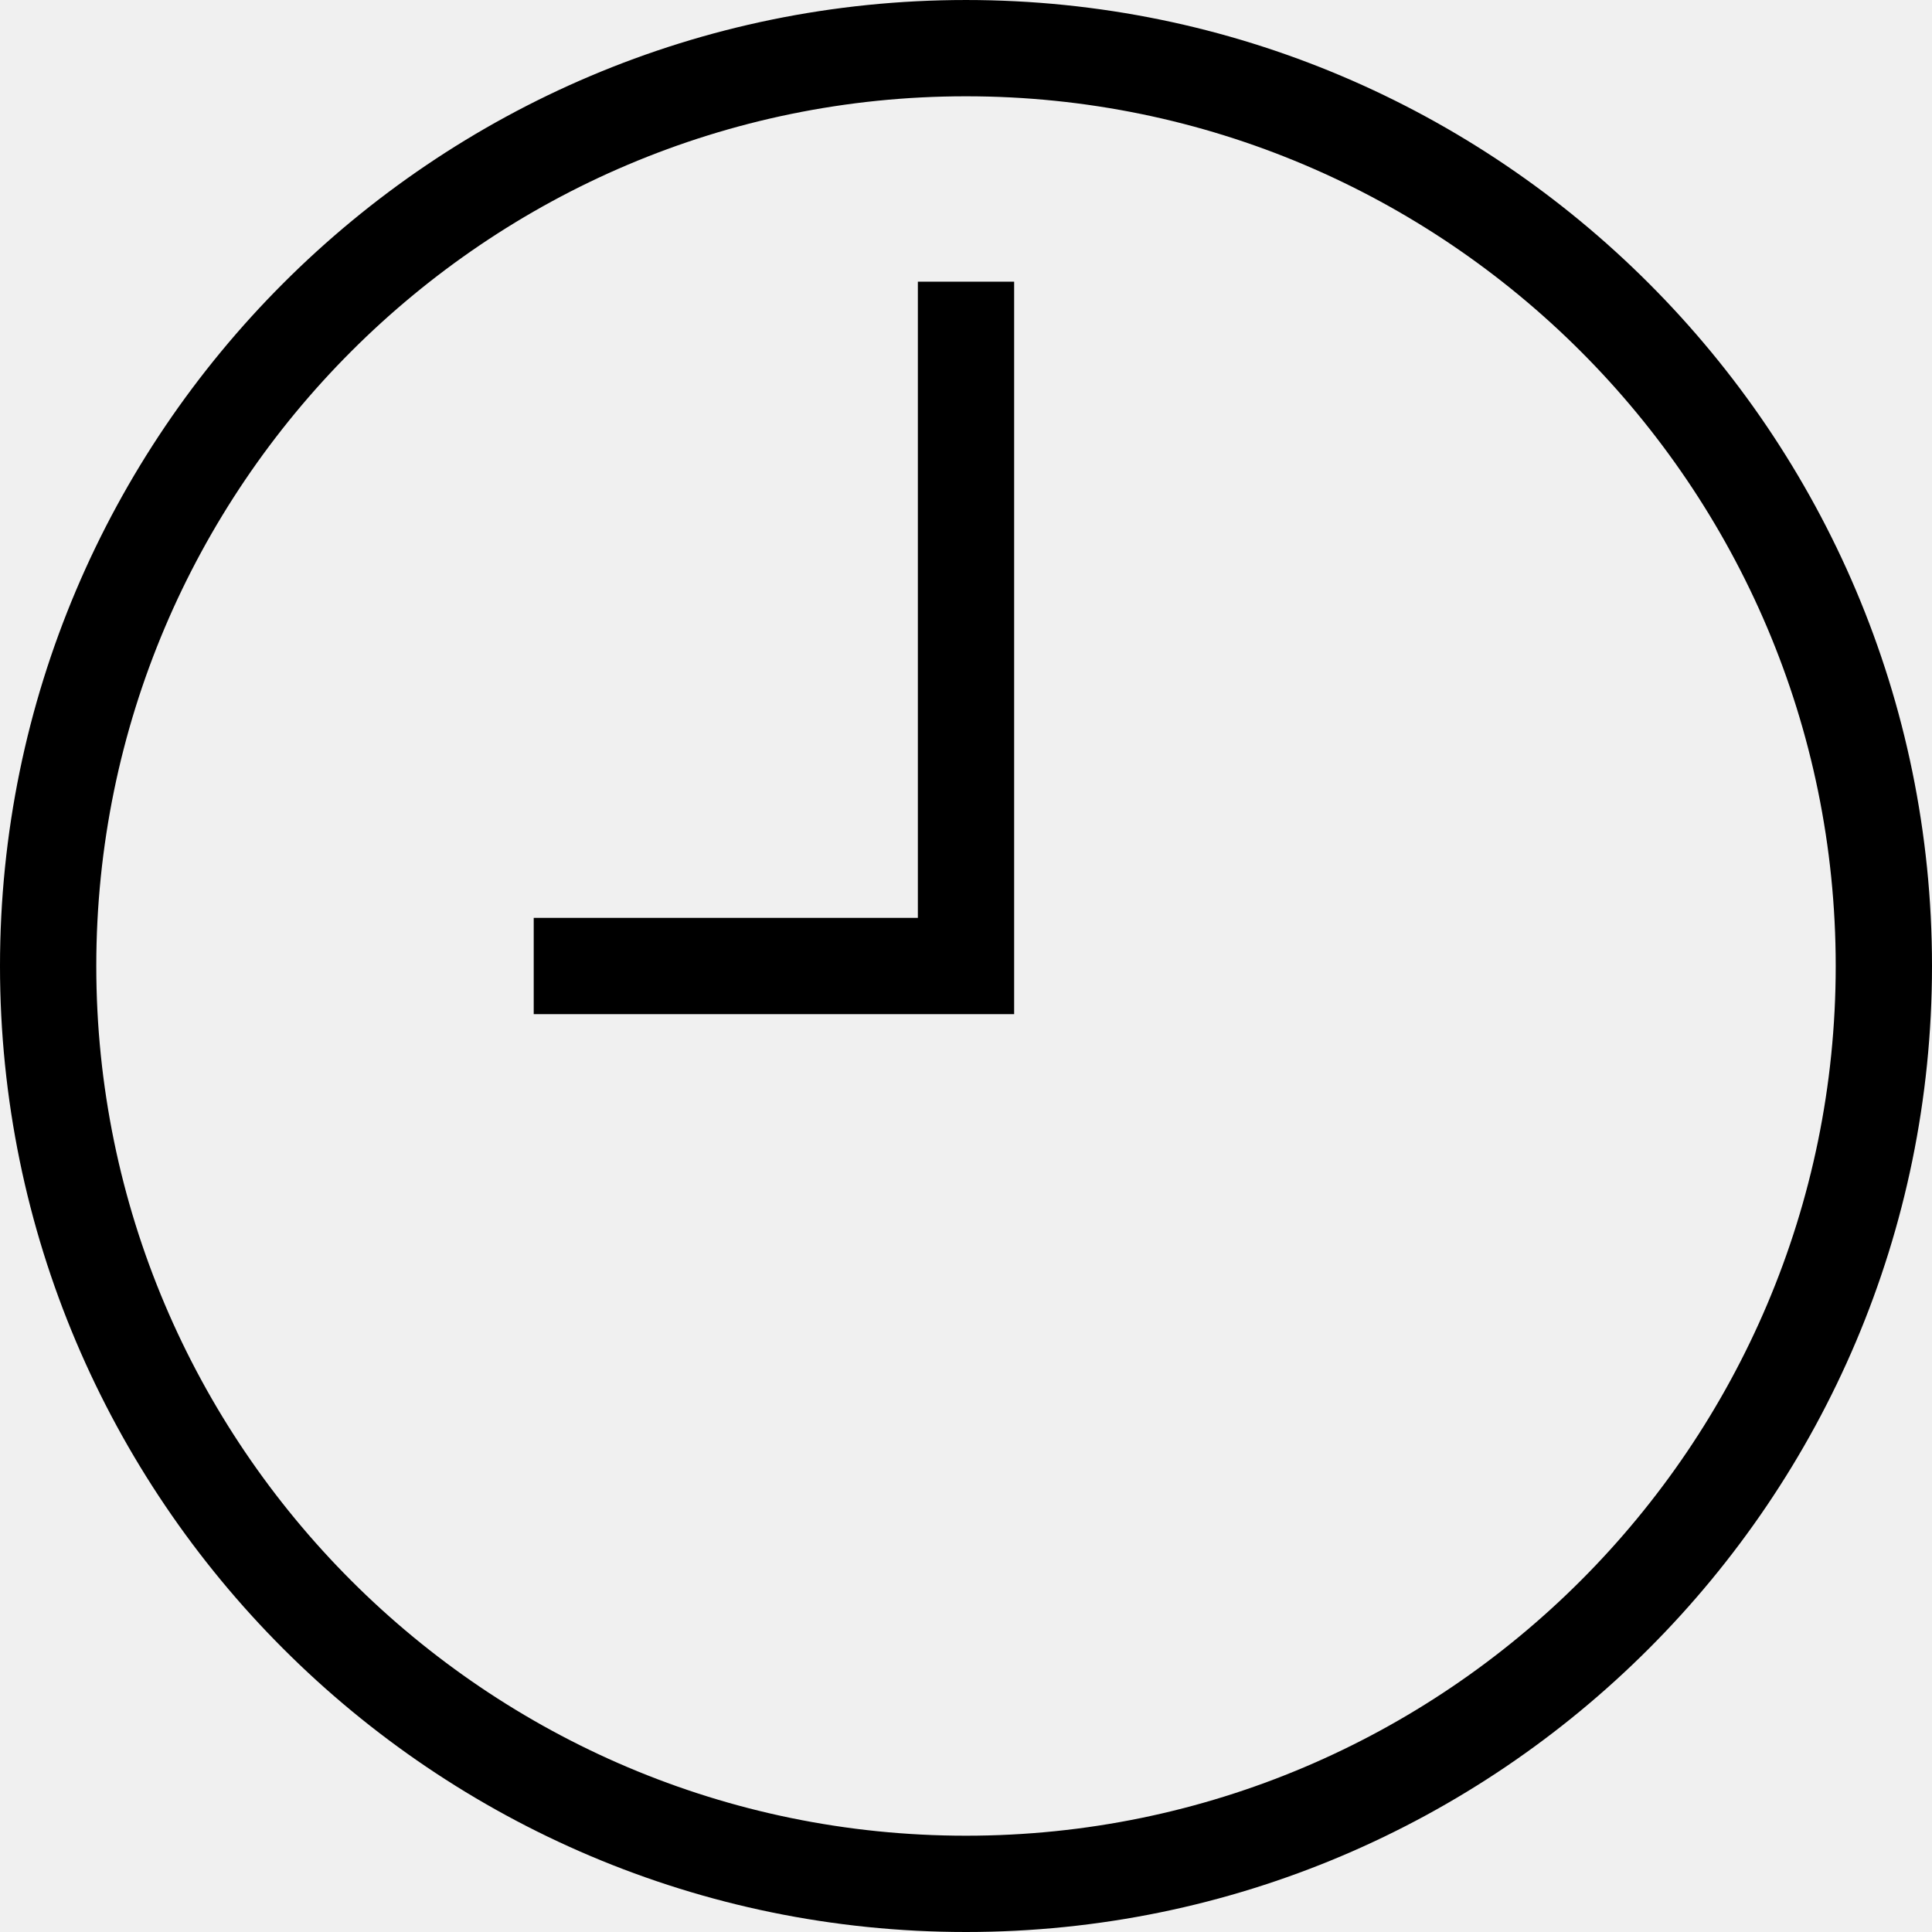
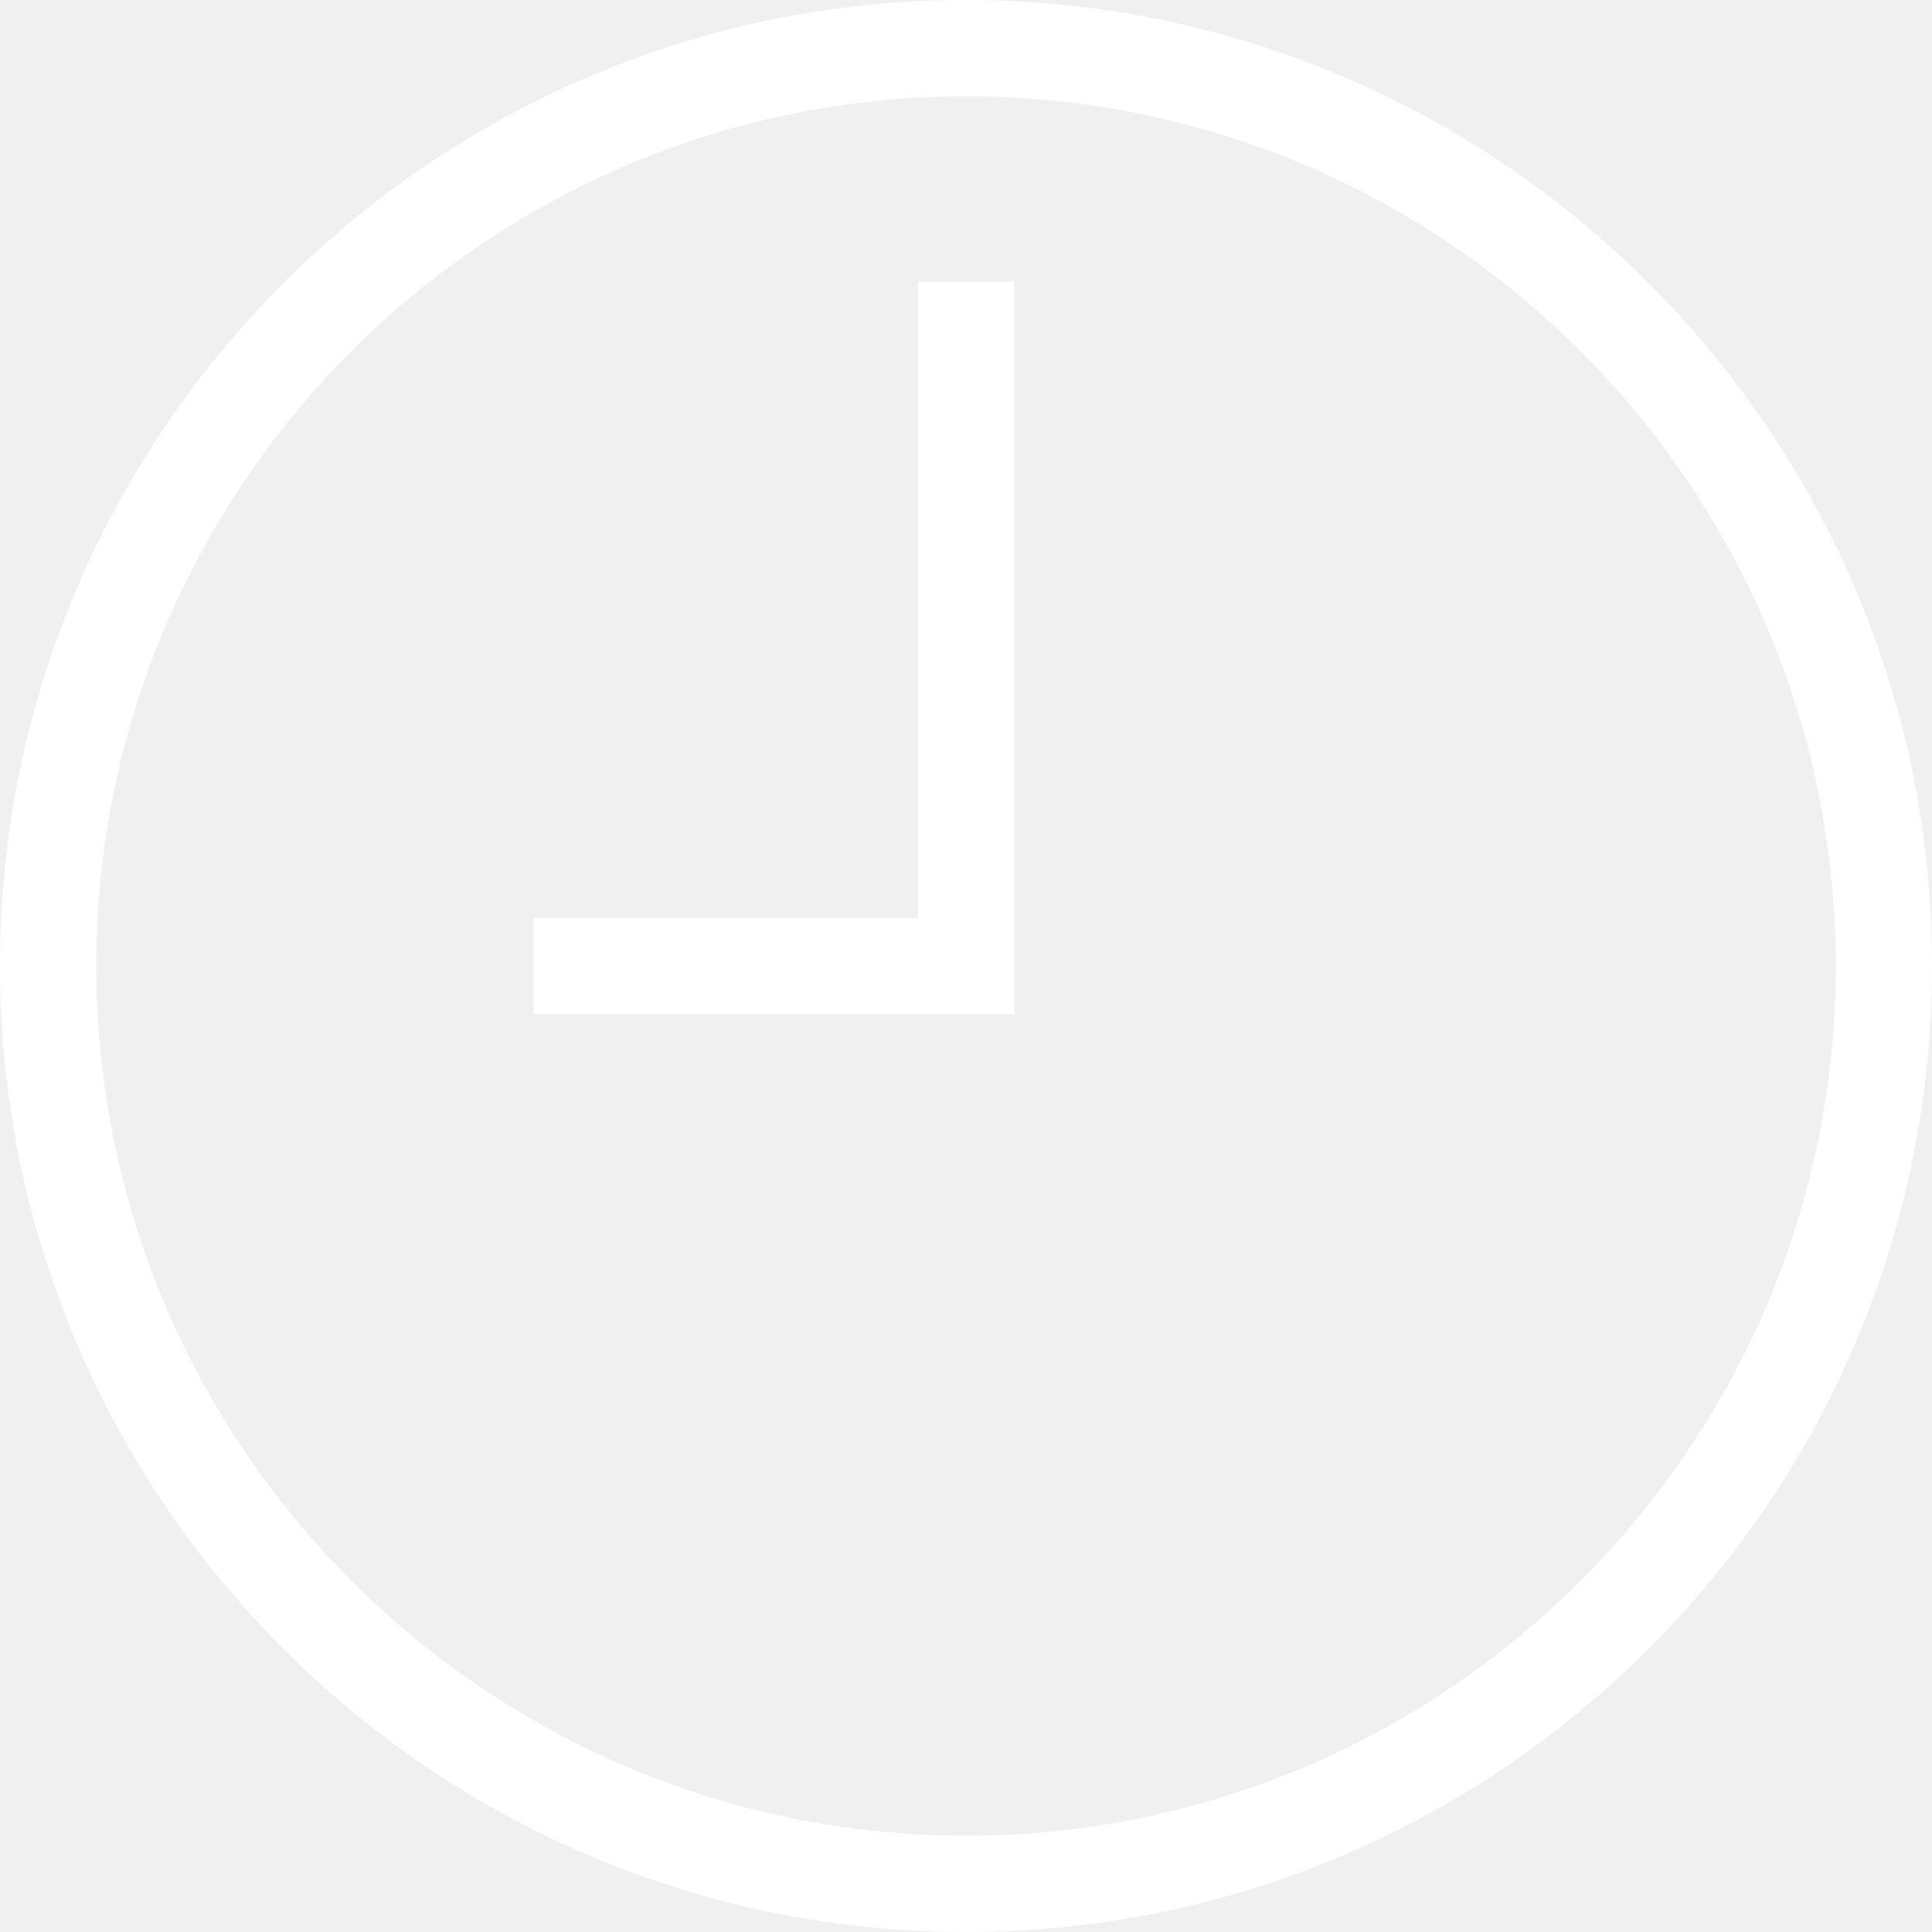
- <svg xmlns="http://www.w3.org/2000/svg" version="1.1" id="Capa_1" x="0px" y="0px" viewBox="0 0 300.988 300.988" style="enable-background:new 0 0 300.988 300.988;" xml:space="preserve">
+ <svg xmlns="http://www.w3.org/2000/svg" version="1.1" fill="#fff" x="0px" y="0px" viewBox="0 0 300.988 300.988" style="enable-background:new 0 0 300.988 300.988;" xml:space="preserve">
  <g>
    <g>
      <path d="M150.494,0.001C67.511,0.001,0,67.512,0,150.495s67.511,150.493,150.494,150.493s150.494-67.511,150.494-150.493    S233.476,0.001,150.494,0.001z M150.494,285.987C75.782,285.987,15,225.206,15,150.495S75.782,15.001,150.494,15.001    s135.494,60.782,135.494,135.493S225.205,285.987,150.494,285.987z" />
      <polygon points="142.994,142.995 83.148,142.995 83.148,157.995 157.994,157.995 157.994,43.883 142.994,43.883   " />
    </g>
    <g>
	</g>
    <g>
	</g>
    <g>
	</g>
    <g>
	</g>
    <g>
	</g>
    <g>
	</g>
    <g>
	</g>
    <g>
	</g>
    <g>
	</g>
    <g>
	</g>
    <g>
	</g>
    <g>
	</g>
    <g>
	</g>
    <g>
	</g>
    <g>
	</g>
  </g>
  <g>
</g>
  <g>
</g>
  <g>
</g>
  <g>
</g>
  <g>
</g>
  <g>
</g>
  <g>
</g>
  <g>
</g>
  <g>
</g>
  <g>
</g>
  <g>
</g>
  <g>
</g>
  <g>
</g>
  <g>
</g>
  <g>
</g>
</svg>
